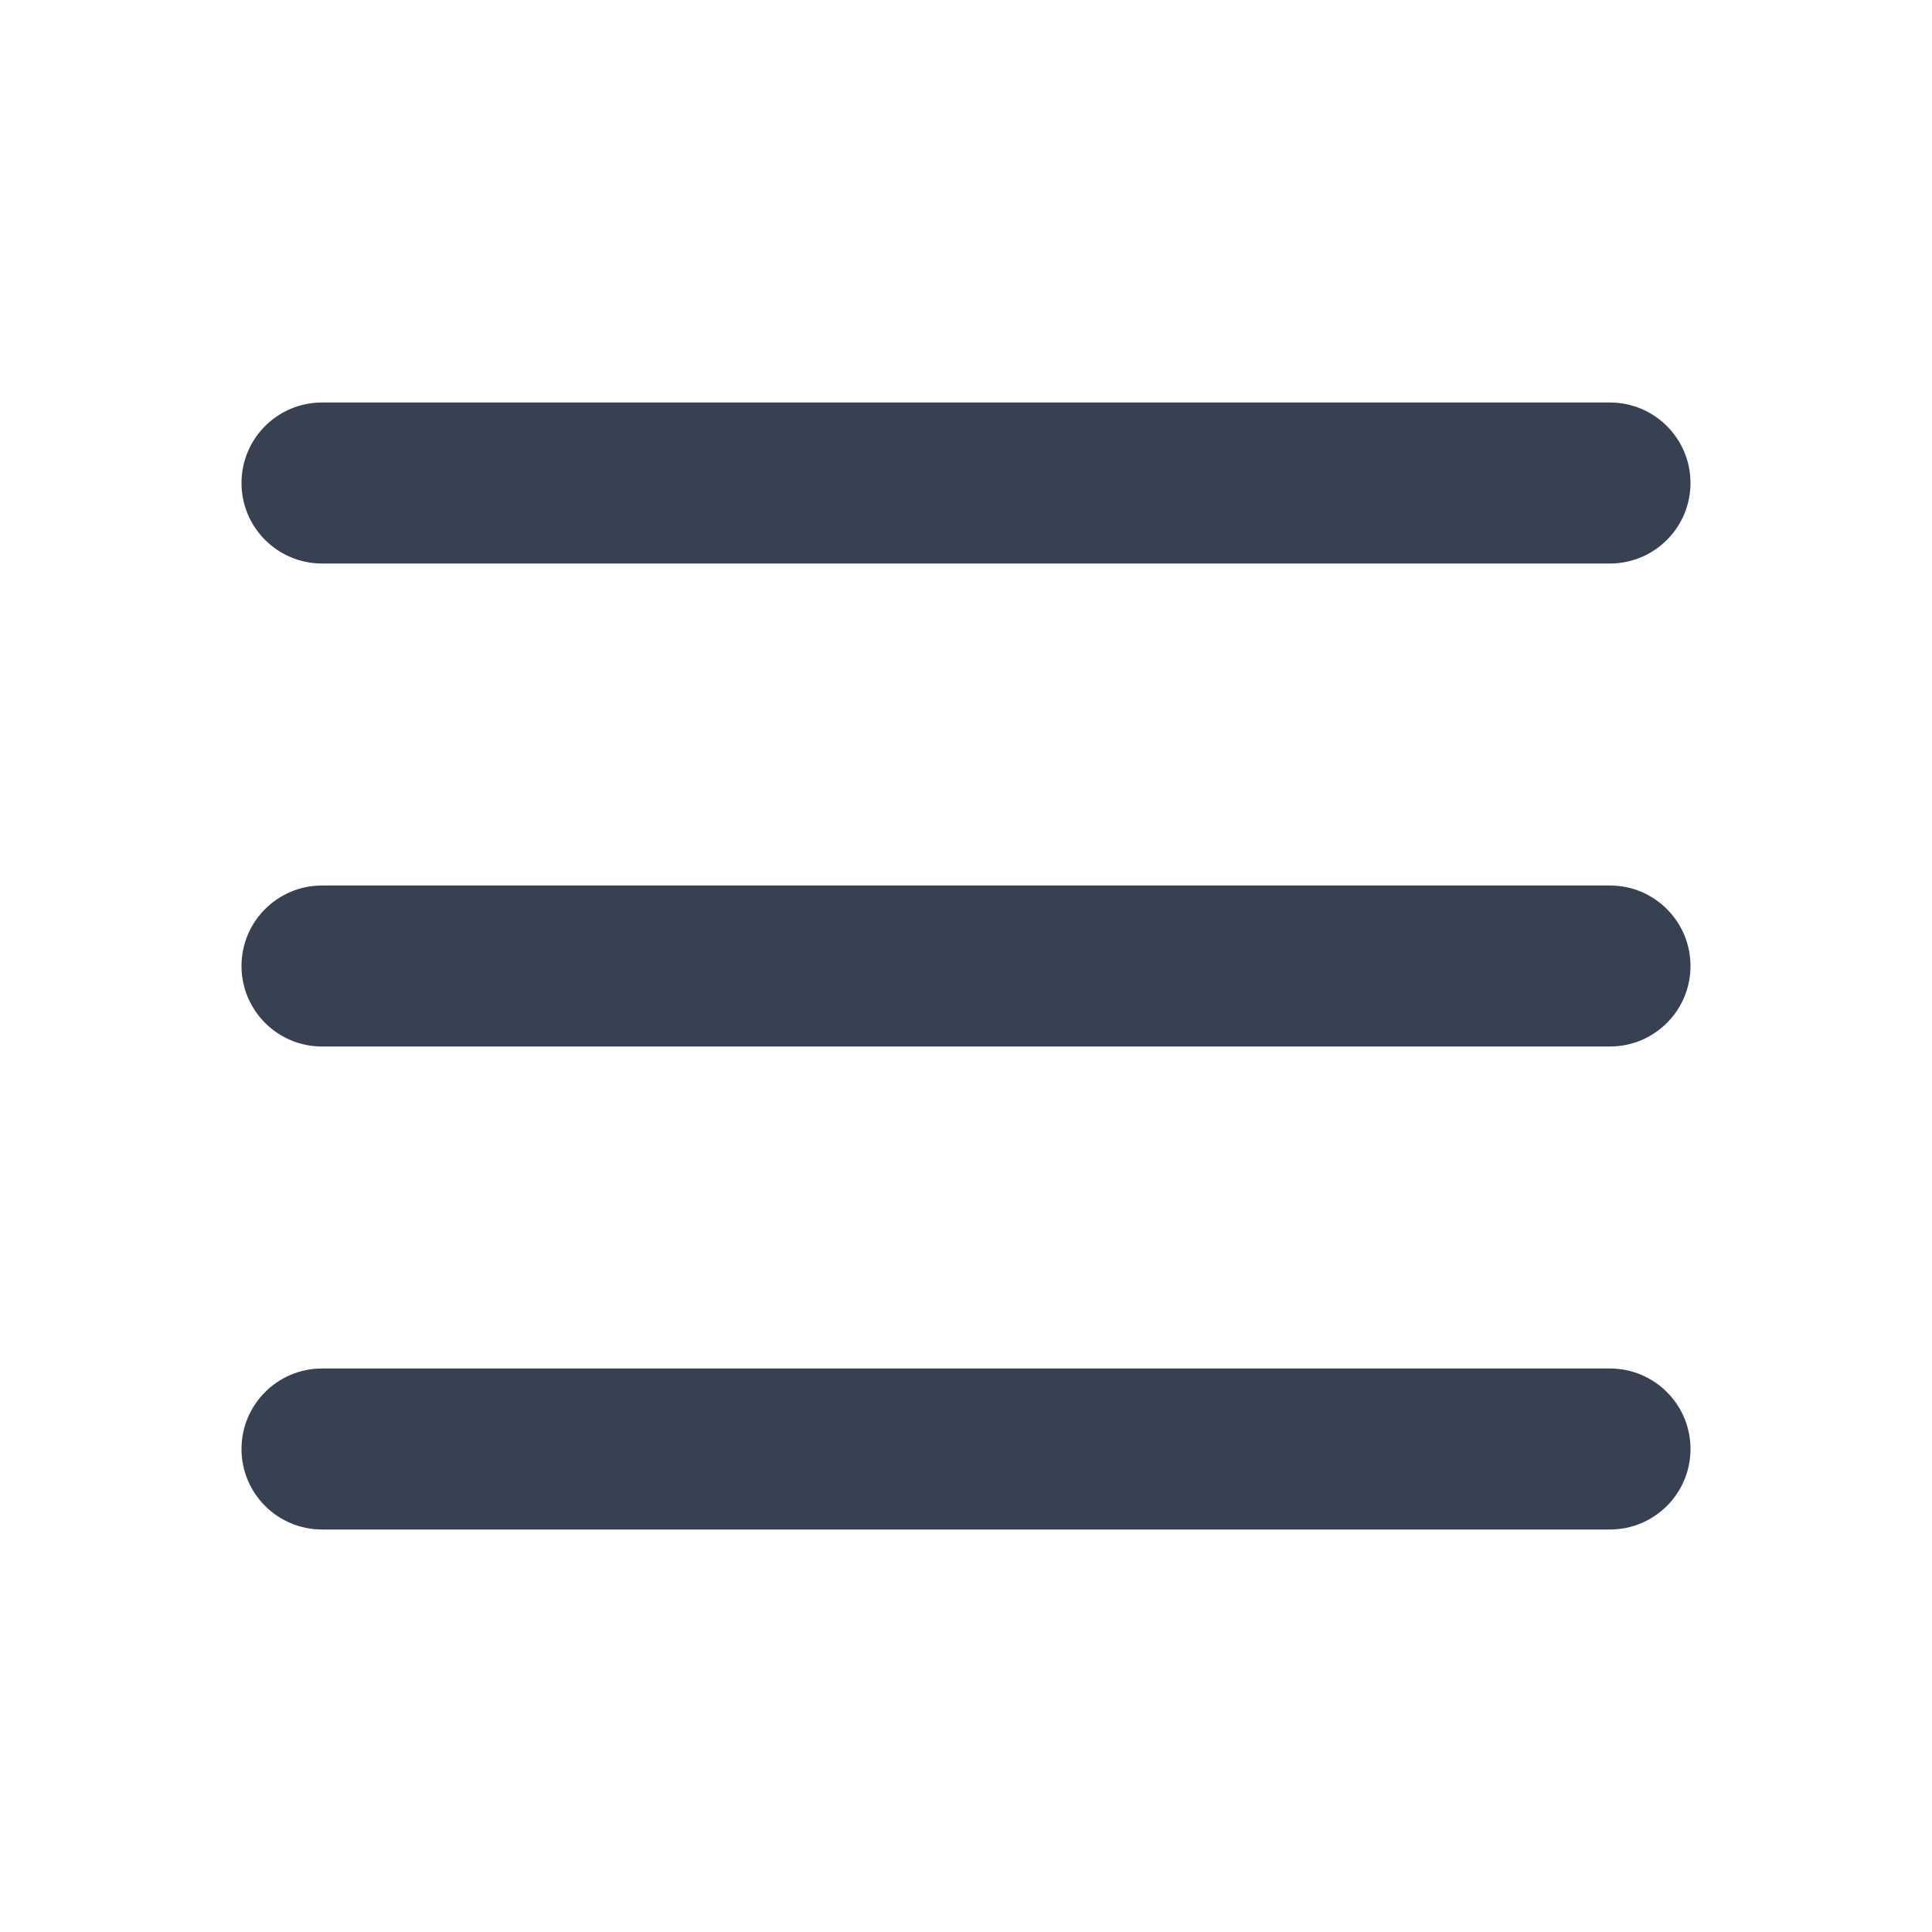
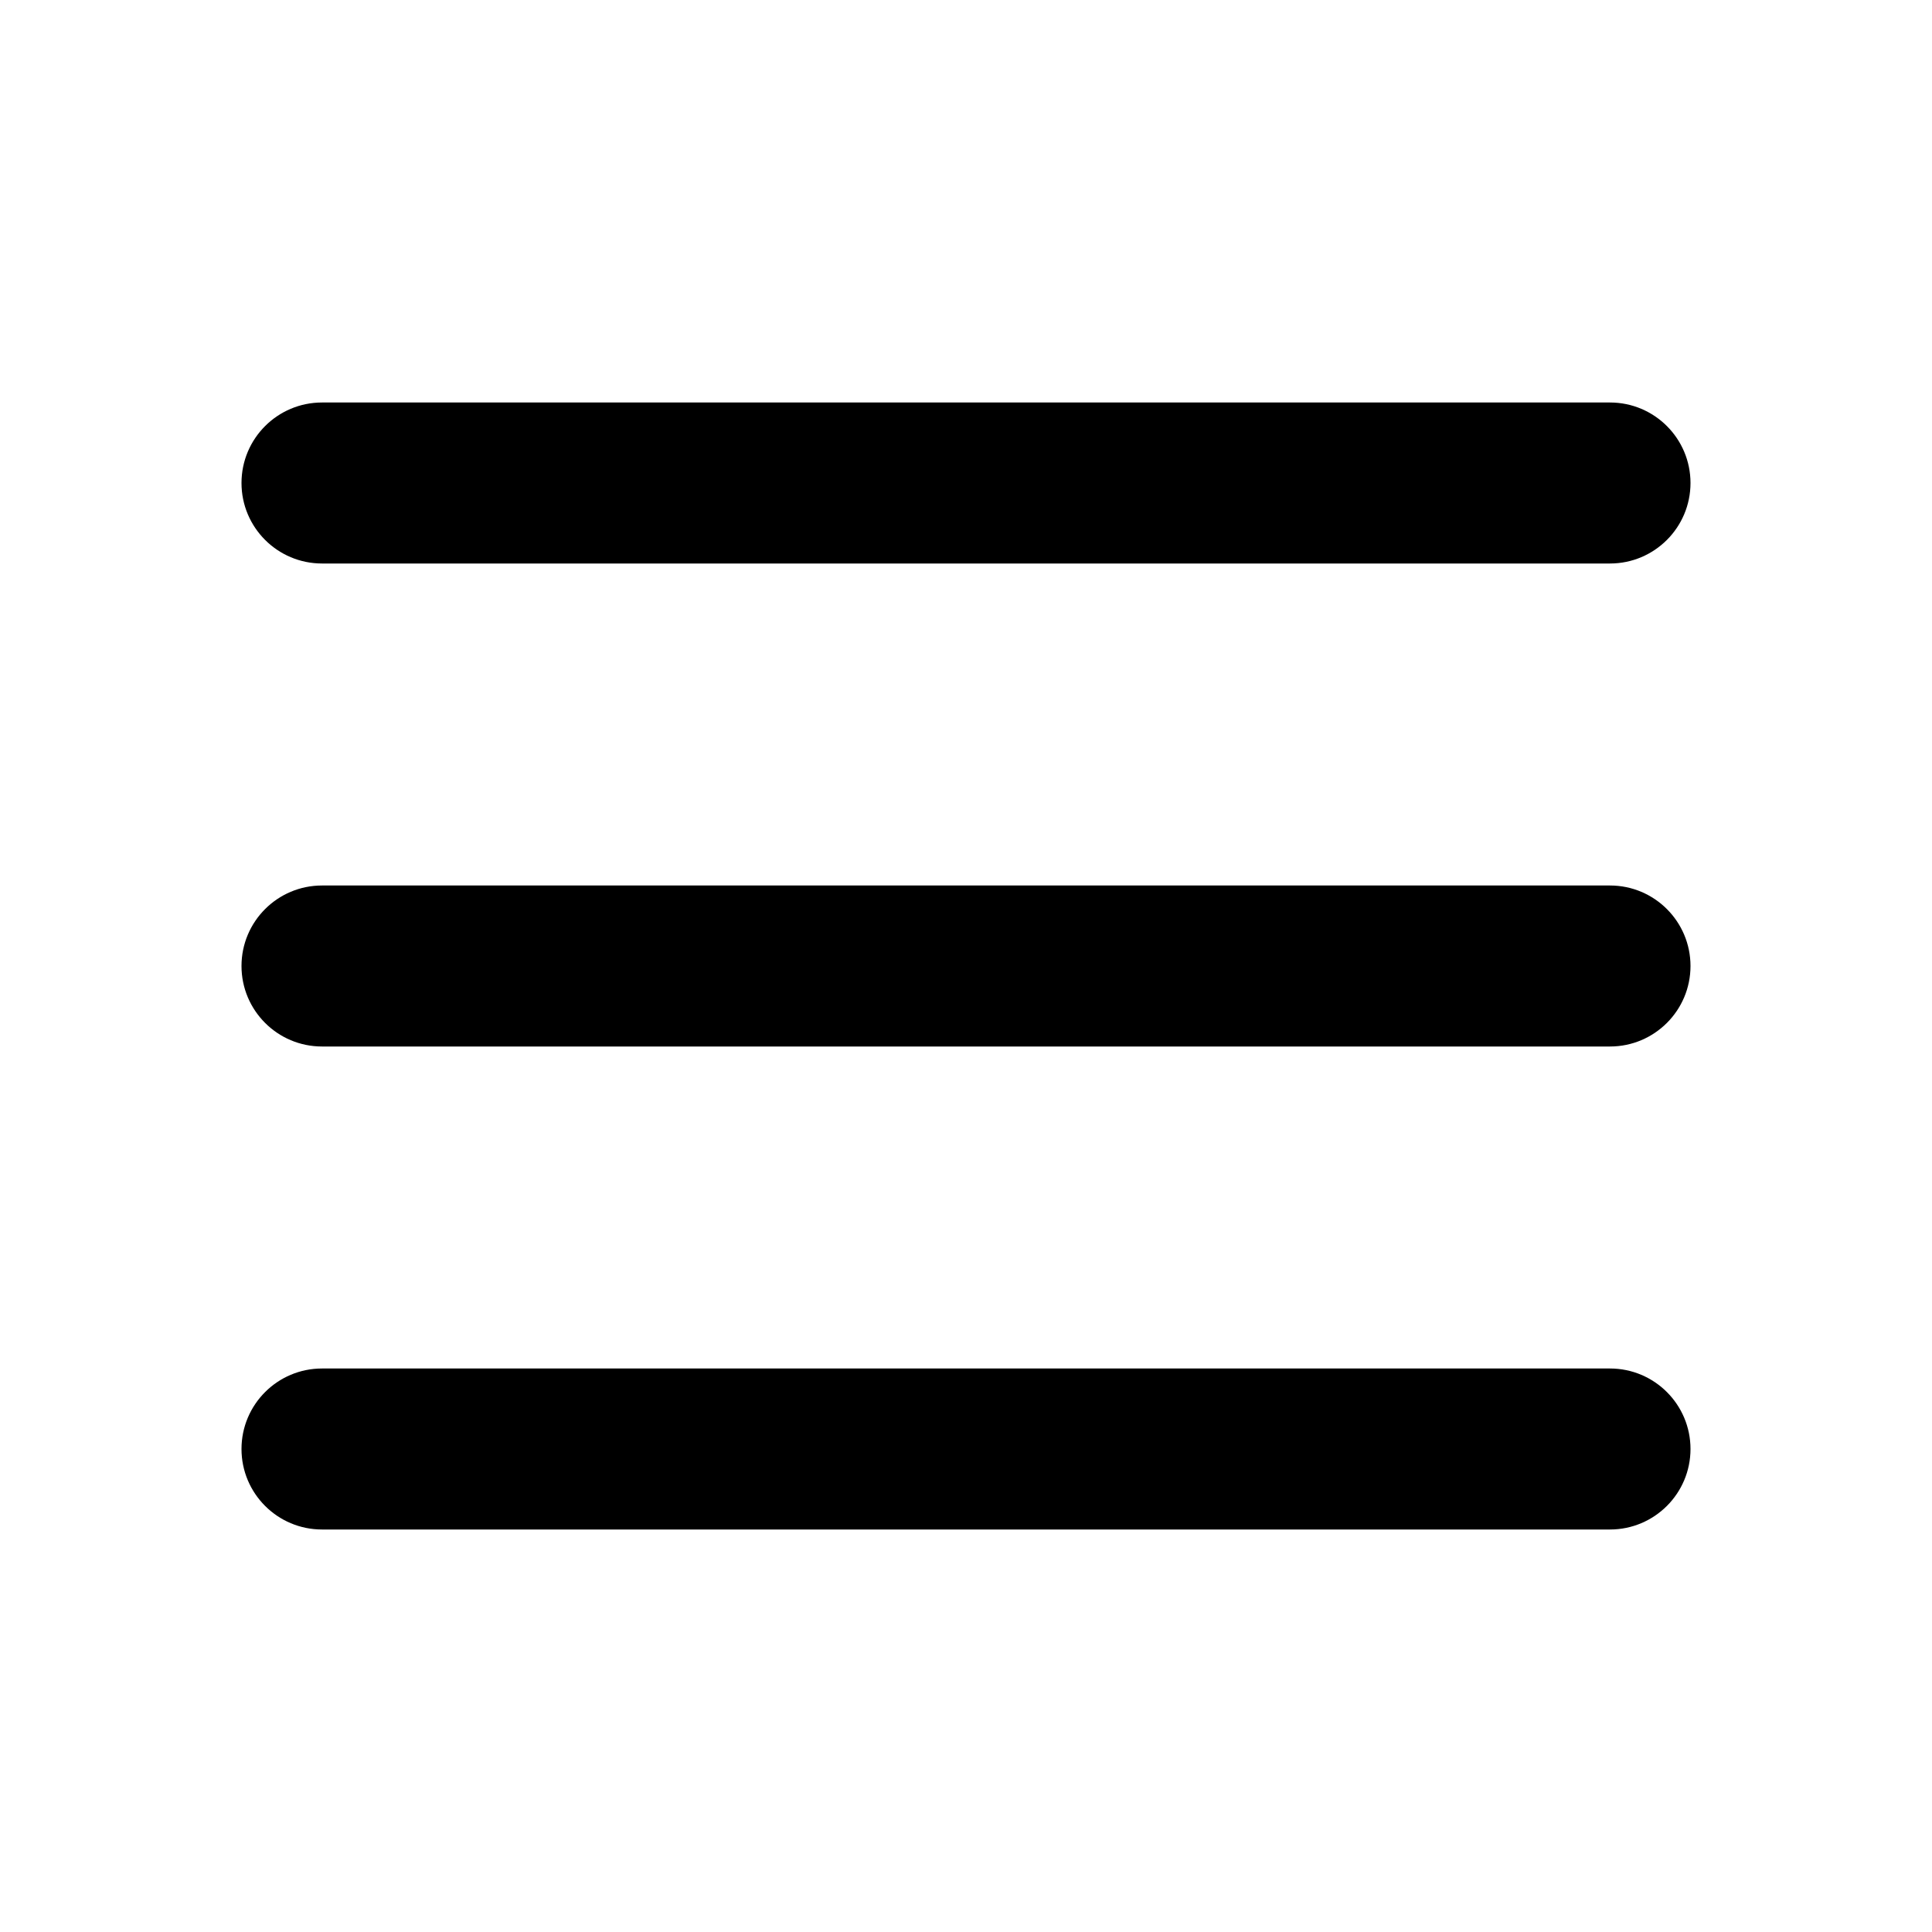
<svg xmlns="http://www.w3.org/2000/svg" width="24" height="24" viewBox="0 0 24 24" fill="none">
-   <path fill-rule="evenodd" clip-rule="evenodd" d="M3 6C3 5.448 3.448 5 4 5H20C20.552 5 21 5.448 21 6C21 6.552 20.552 7 20 7H4C3.448 7 3 6.552 3 6ZM3 12C3 11.448 3.448 11 4 11H20C20.552 11 21 11.448 21 12C21 12.552 20.552 13 20 13H4C3.448 13 3 12.552 3 12ZM3 18C3 17.448 3.448 17 4 17H20C20.552 17 21 17.448 21 18C21 18.552 20.552 19 20 19H4C3.448 19 3 18.552 3 18Z" fill="#374151" />
+   <path fill-rule="evenodd" clip-rule="evenodd" d="M3 6C3 5.448 3.448 5 4 5H20C20.552 5 21 5.448 21 6C21 6.552 20.552 7 20 7H4C3.448 7 3 6.552 3 6ZM3 12C3 11.448 3.448 11 4 11H20C20.552 11 21 11.448 21 12C21 12.552 20.552 13 20 13H4C3.448 13 3 12.552 3 12ZM3 18C3 17.448 3.448 17 4 17H20C20.552 17 21 17.448 21 18C21 18.552 20.552 19 20 19H4C3.448 19 3 18.552 3 18Z" fill="currentColor" />
</svg>
